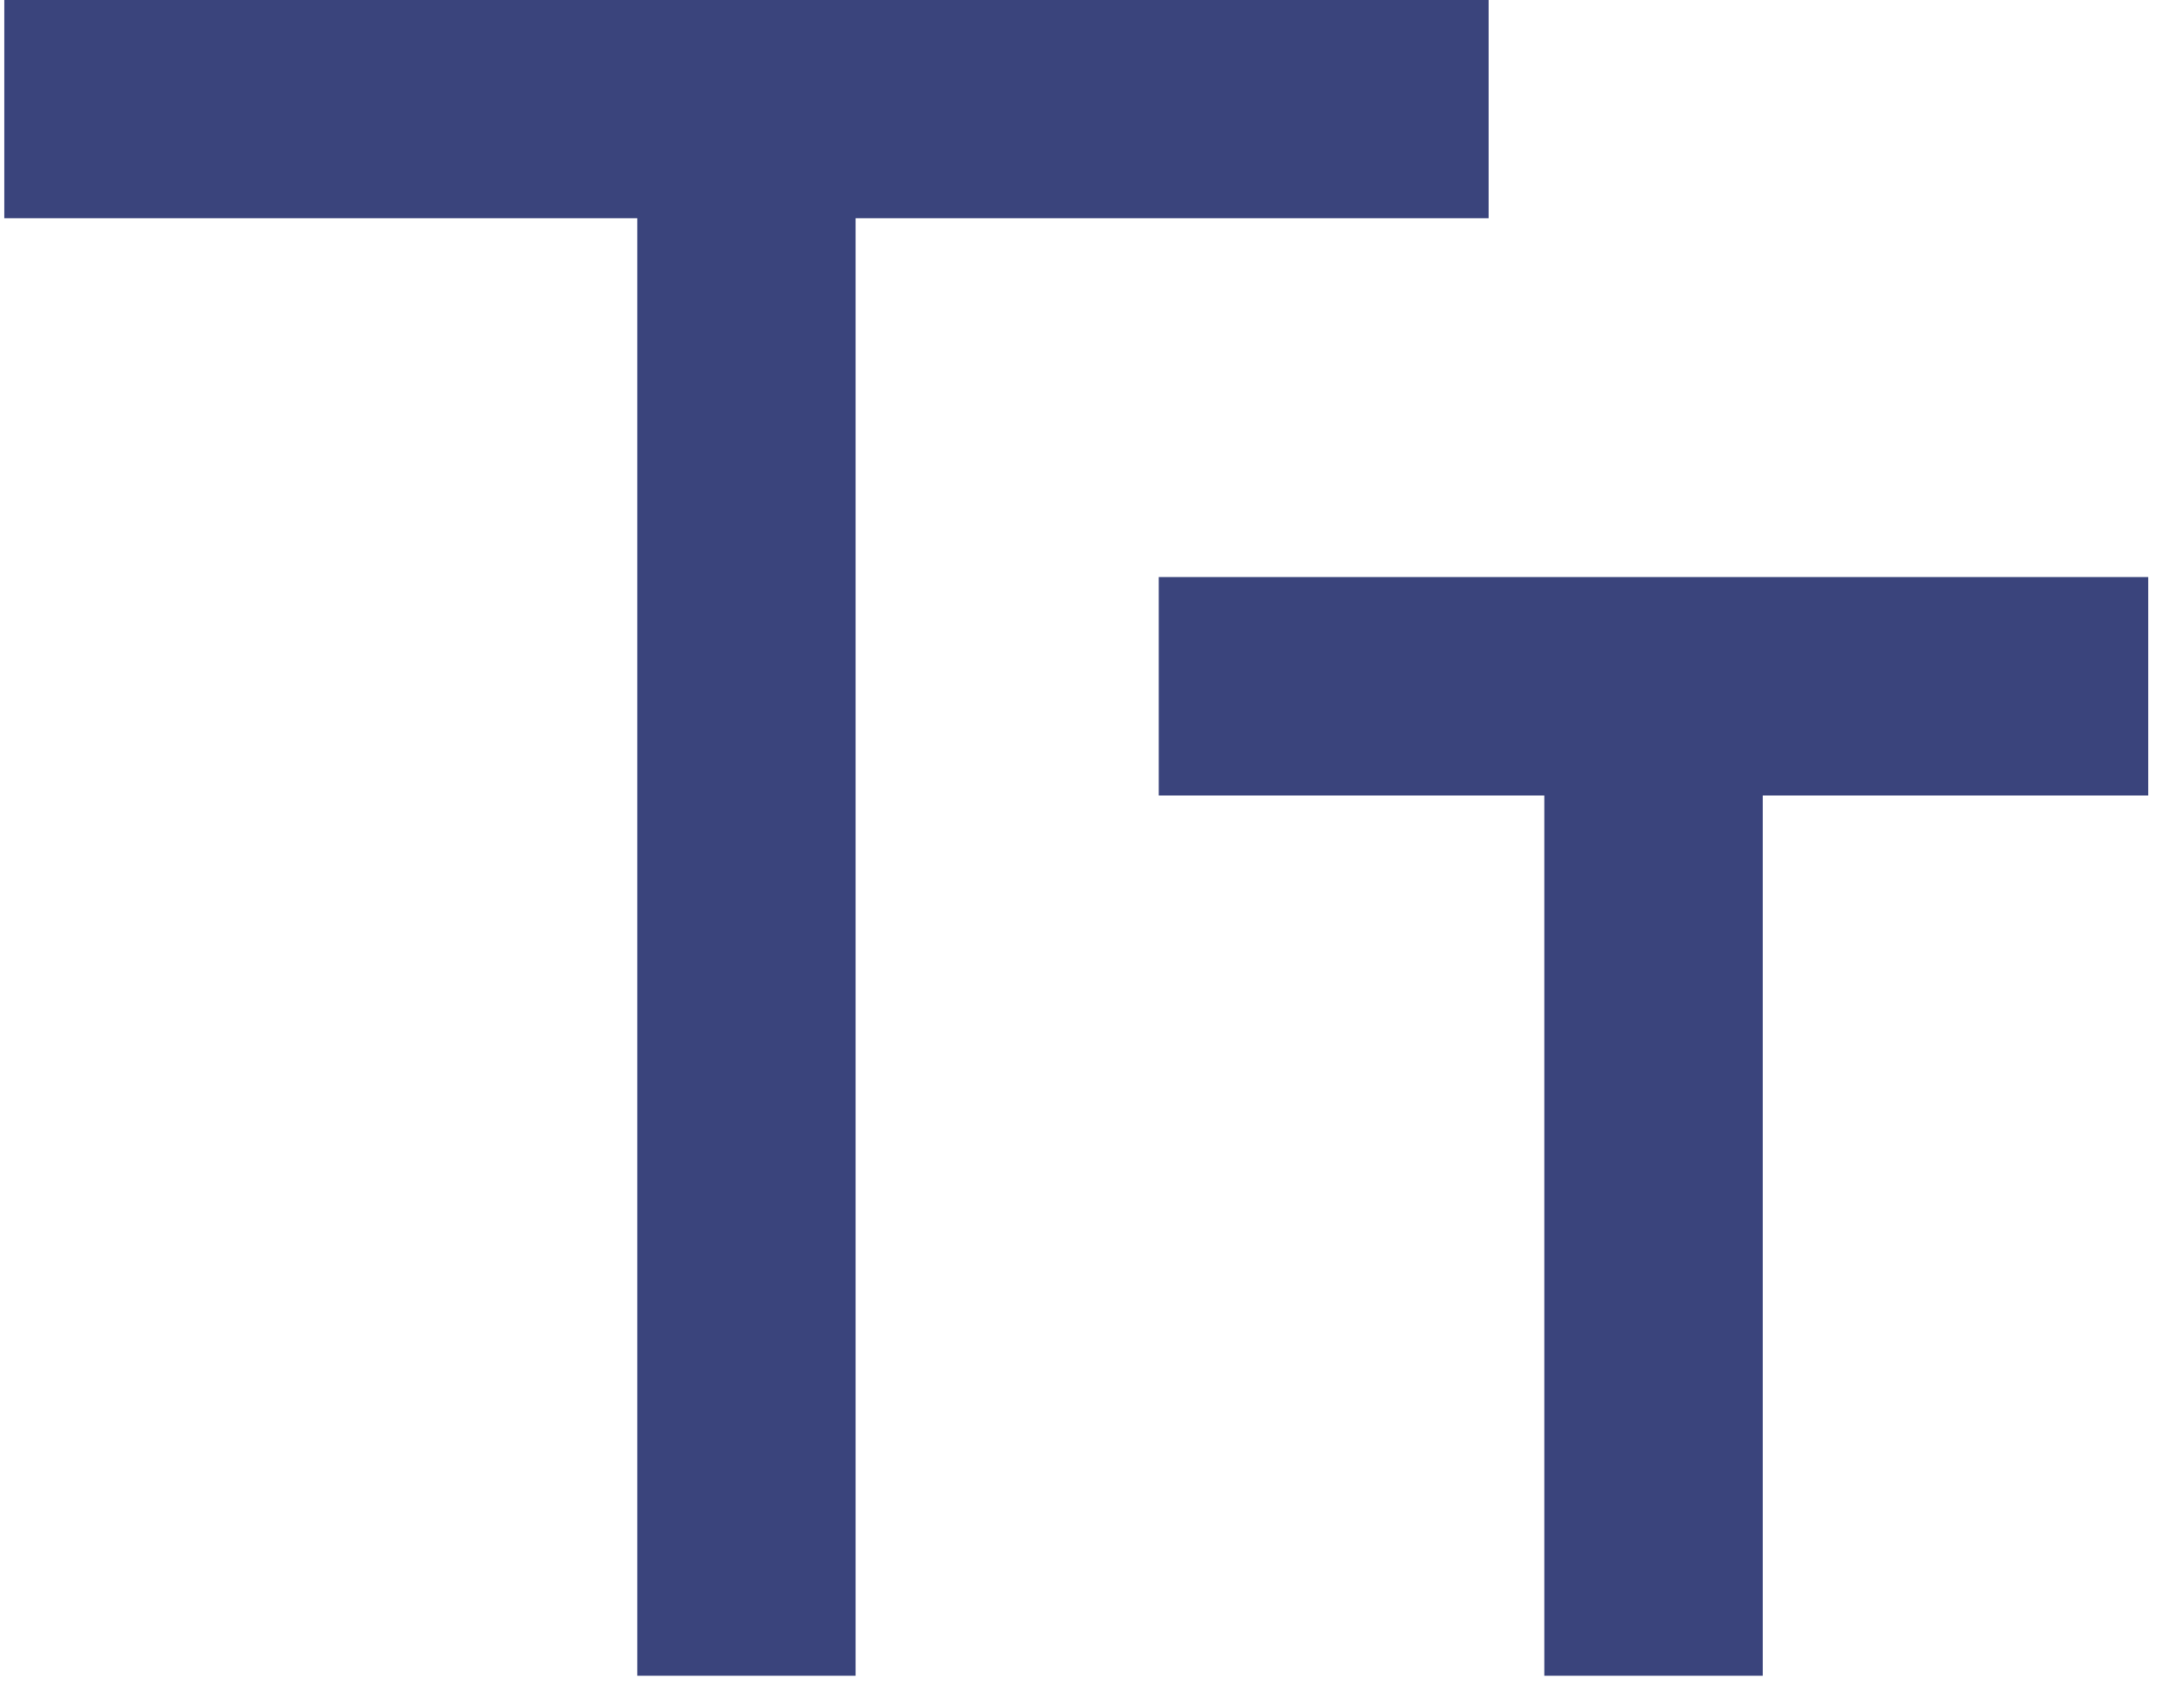
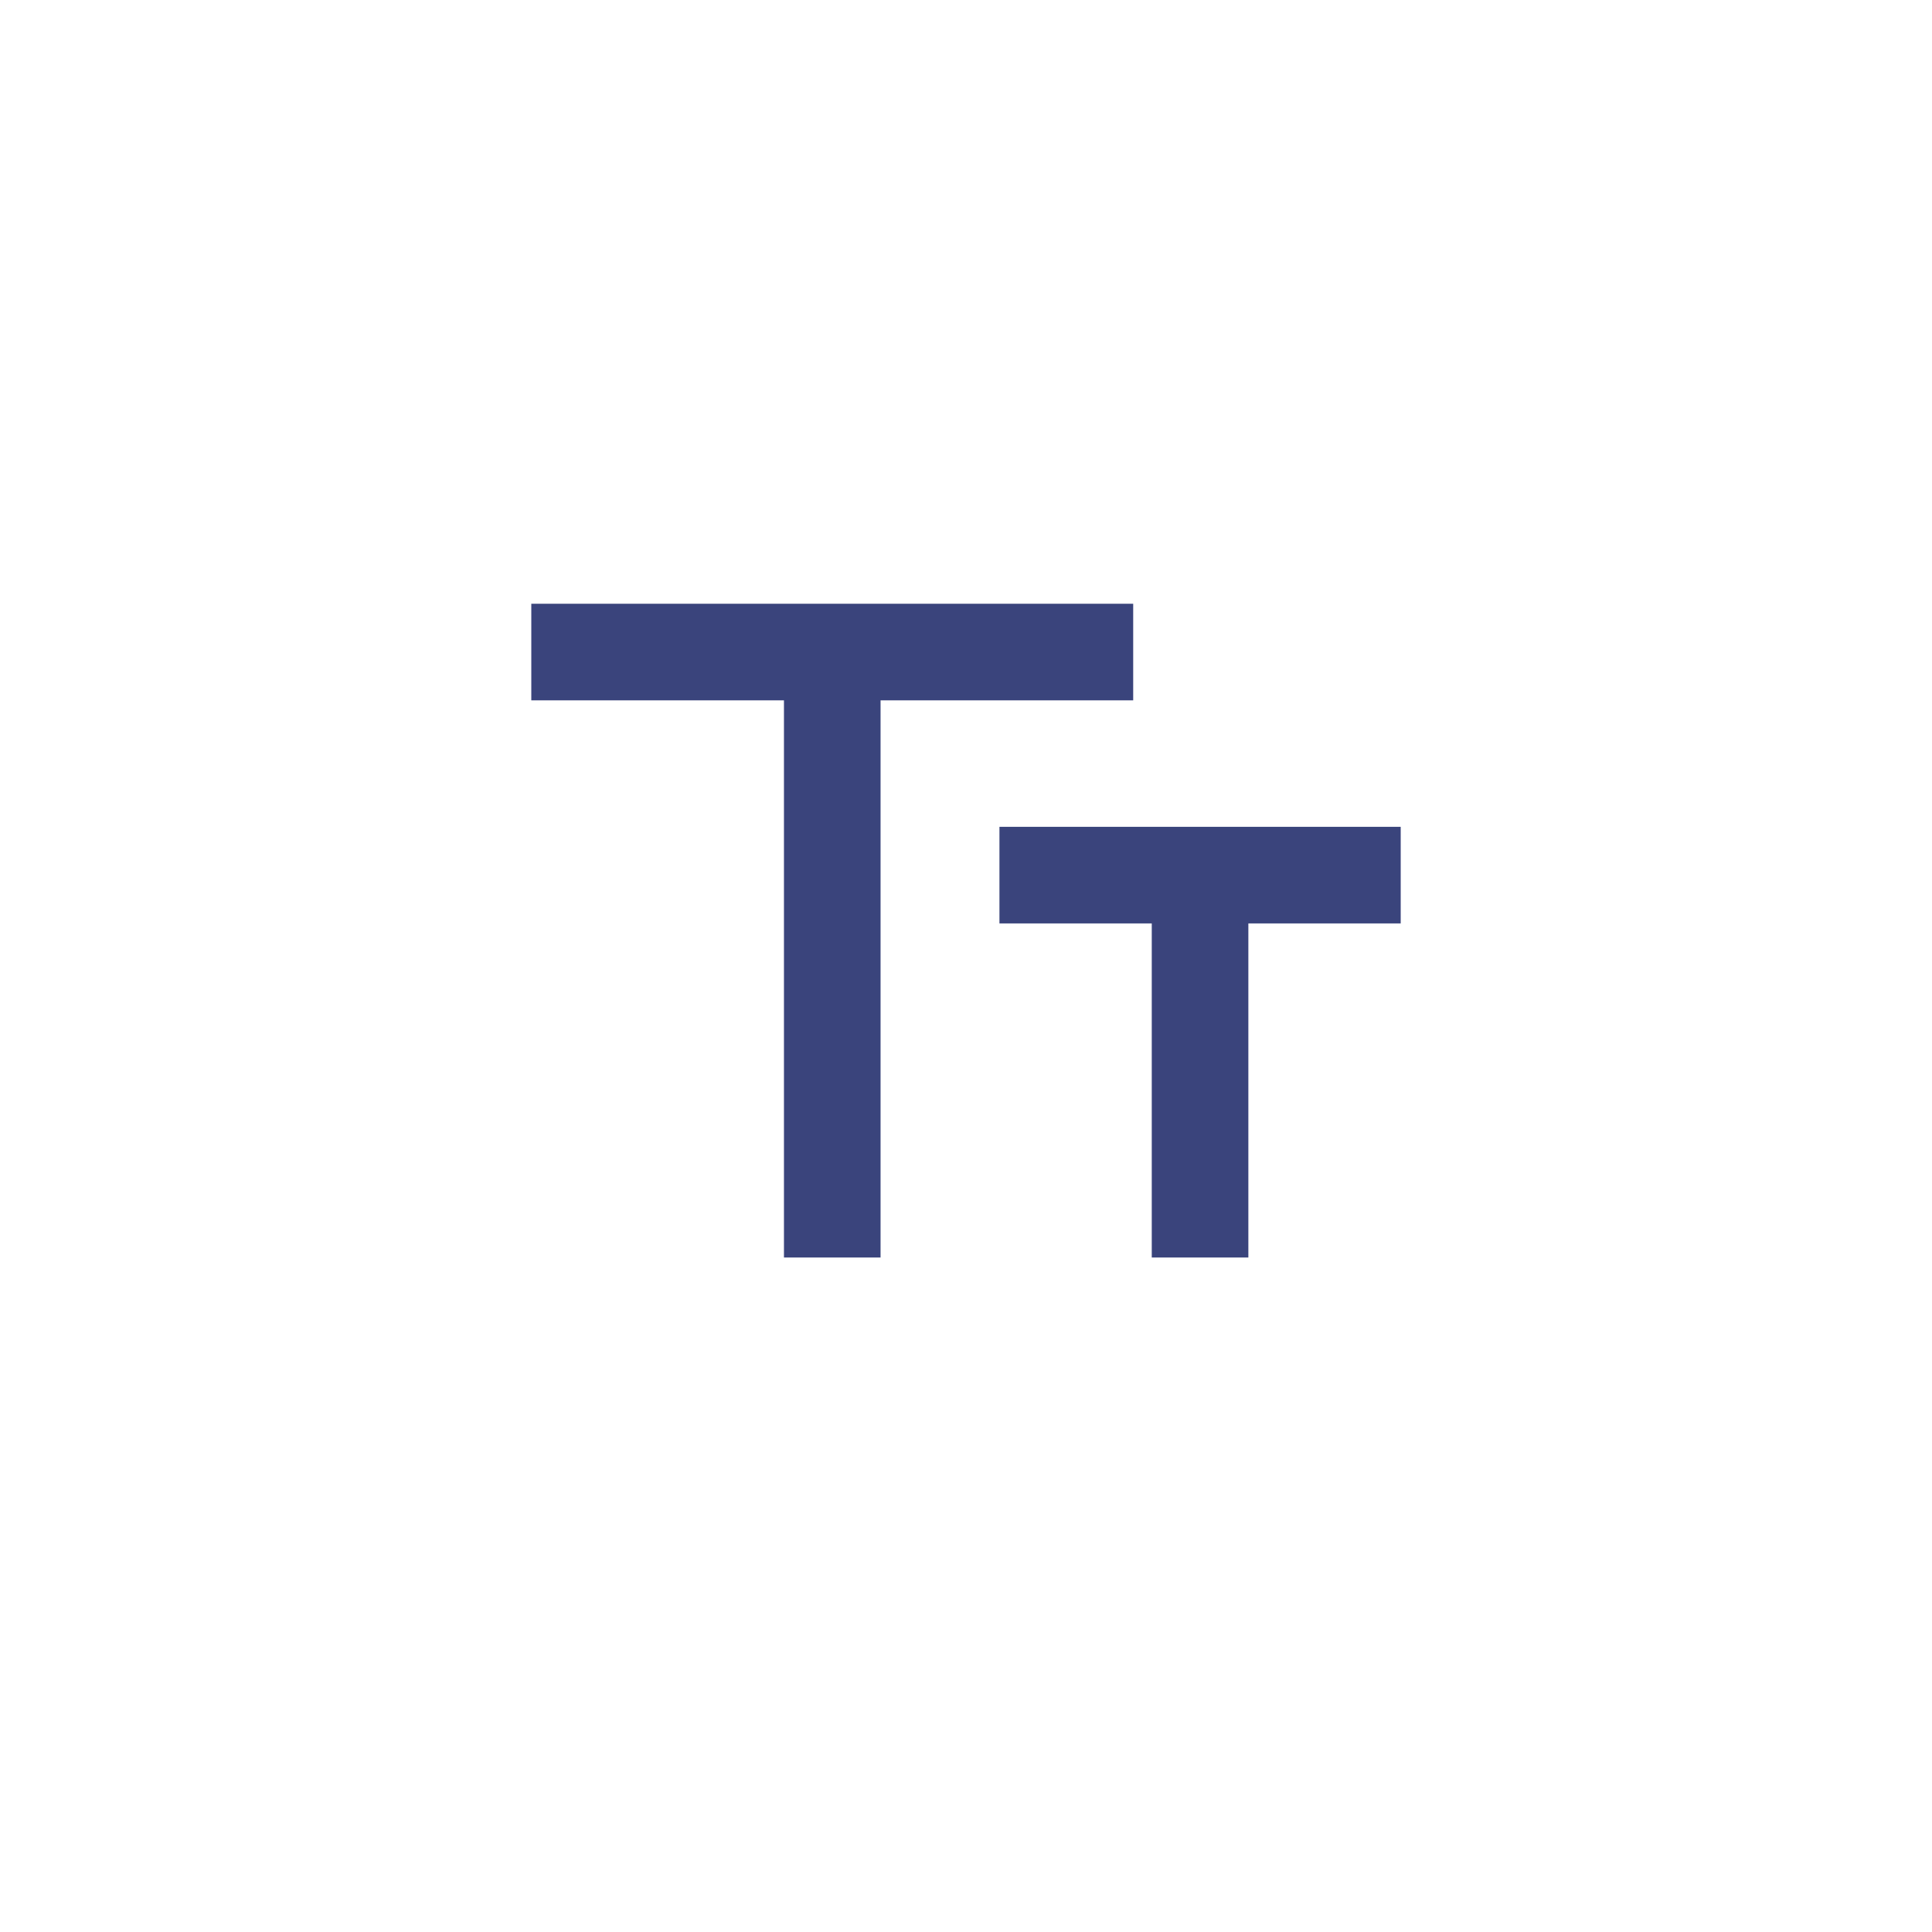
- <svg xmlns="http://www.w3.org/2000/svg" width="40" height="31" viewBox="0 0 40 31" fill="none">
-   <path d="M0.079 1.997H13.671M27.264 1.997H13.671M13.671 1.997V30.692" stroke="#3A447C" stroke-width="4" />
-   <path d="M21.223 12.569H30.284M39.346 12.569H30.284M30.284 12.569V30.692" stroke="#3A447C" stroke-width="4" />
+ <svg xmlns="http://www.w3.org/2000/svg" width="80" height="80" viewBox="0 0 80 80" fill="none">
+   <path d="M22 27H34.462M46.923 27H34.462M34.462 27V52.071" stroke="#3A447C" stroke-width="4" />
+   <path d="M41.385 36.237H49.692M58 36.237H49.692M49.692 36.237V52.071" stroke="#3A447C" stroke-width="4" />
</svg>
